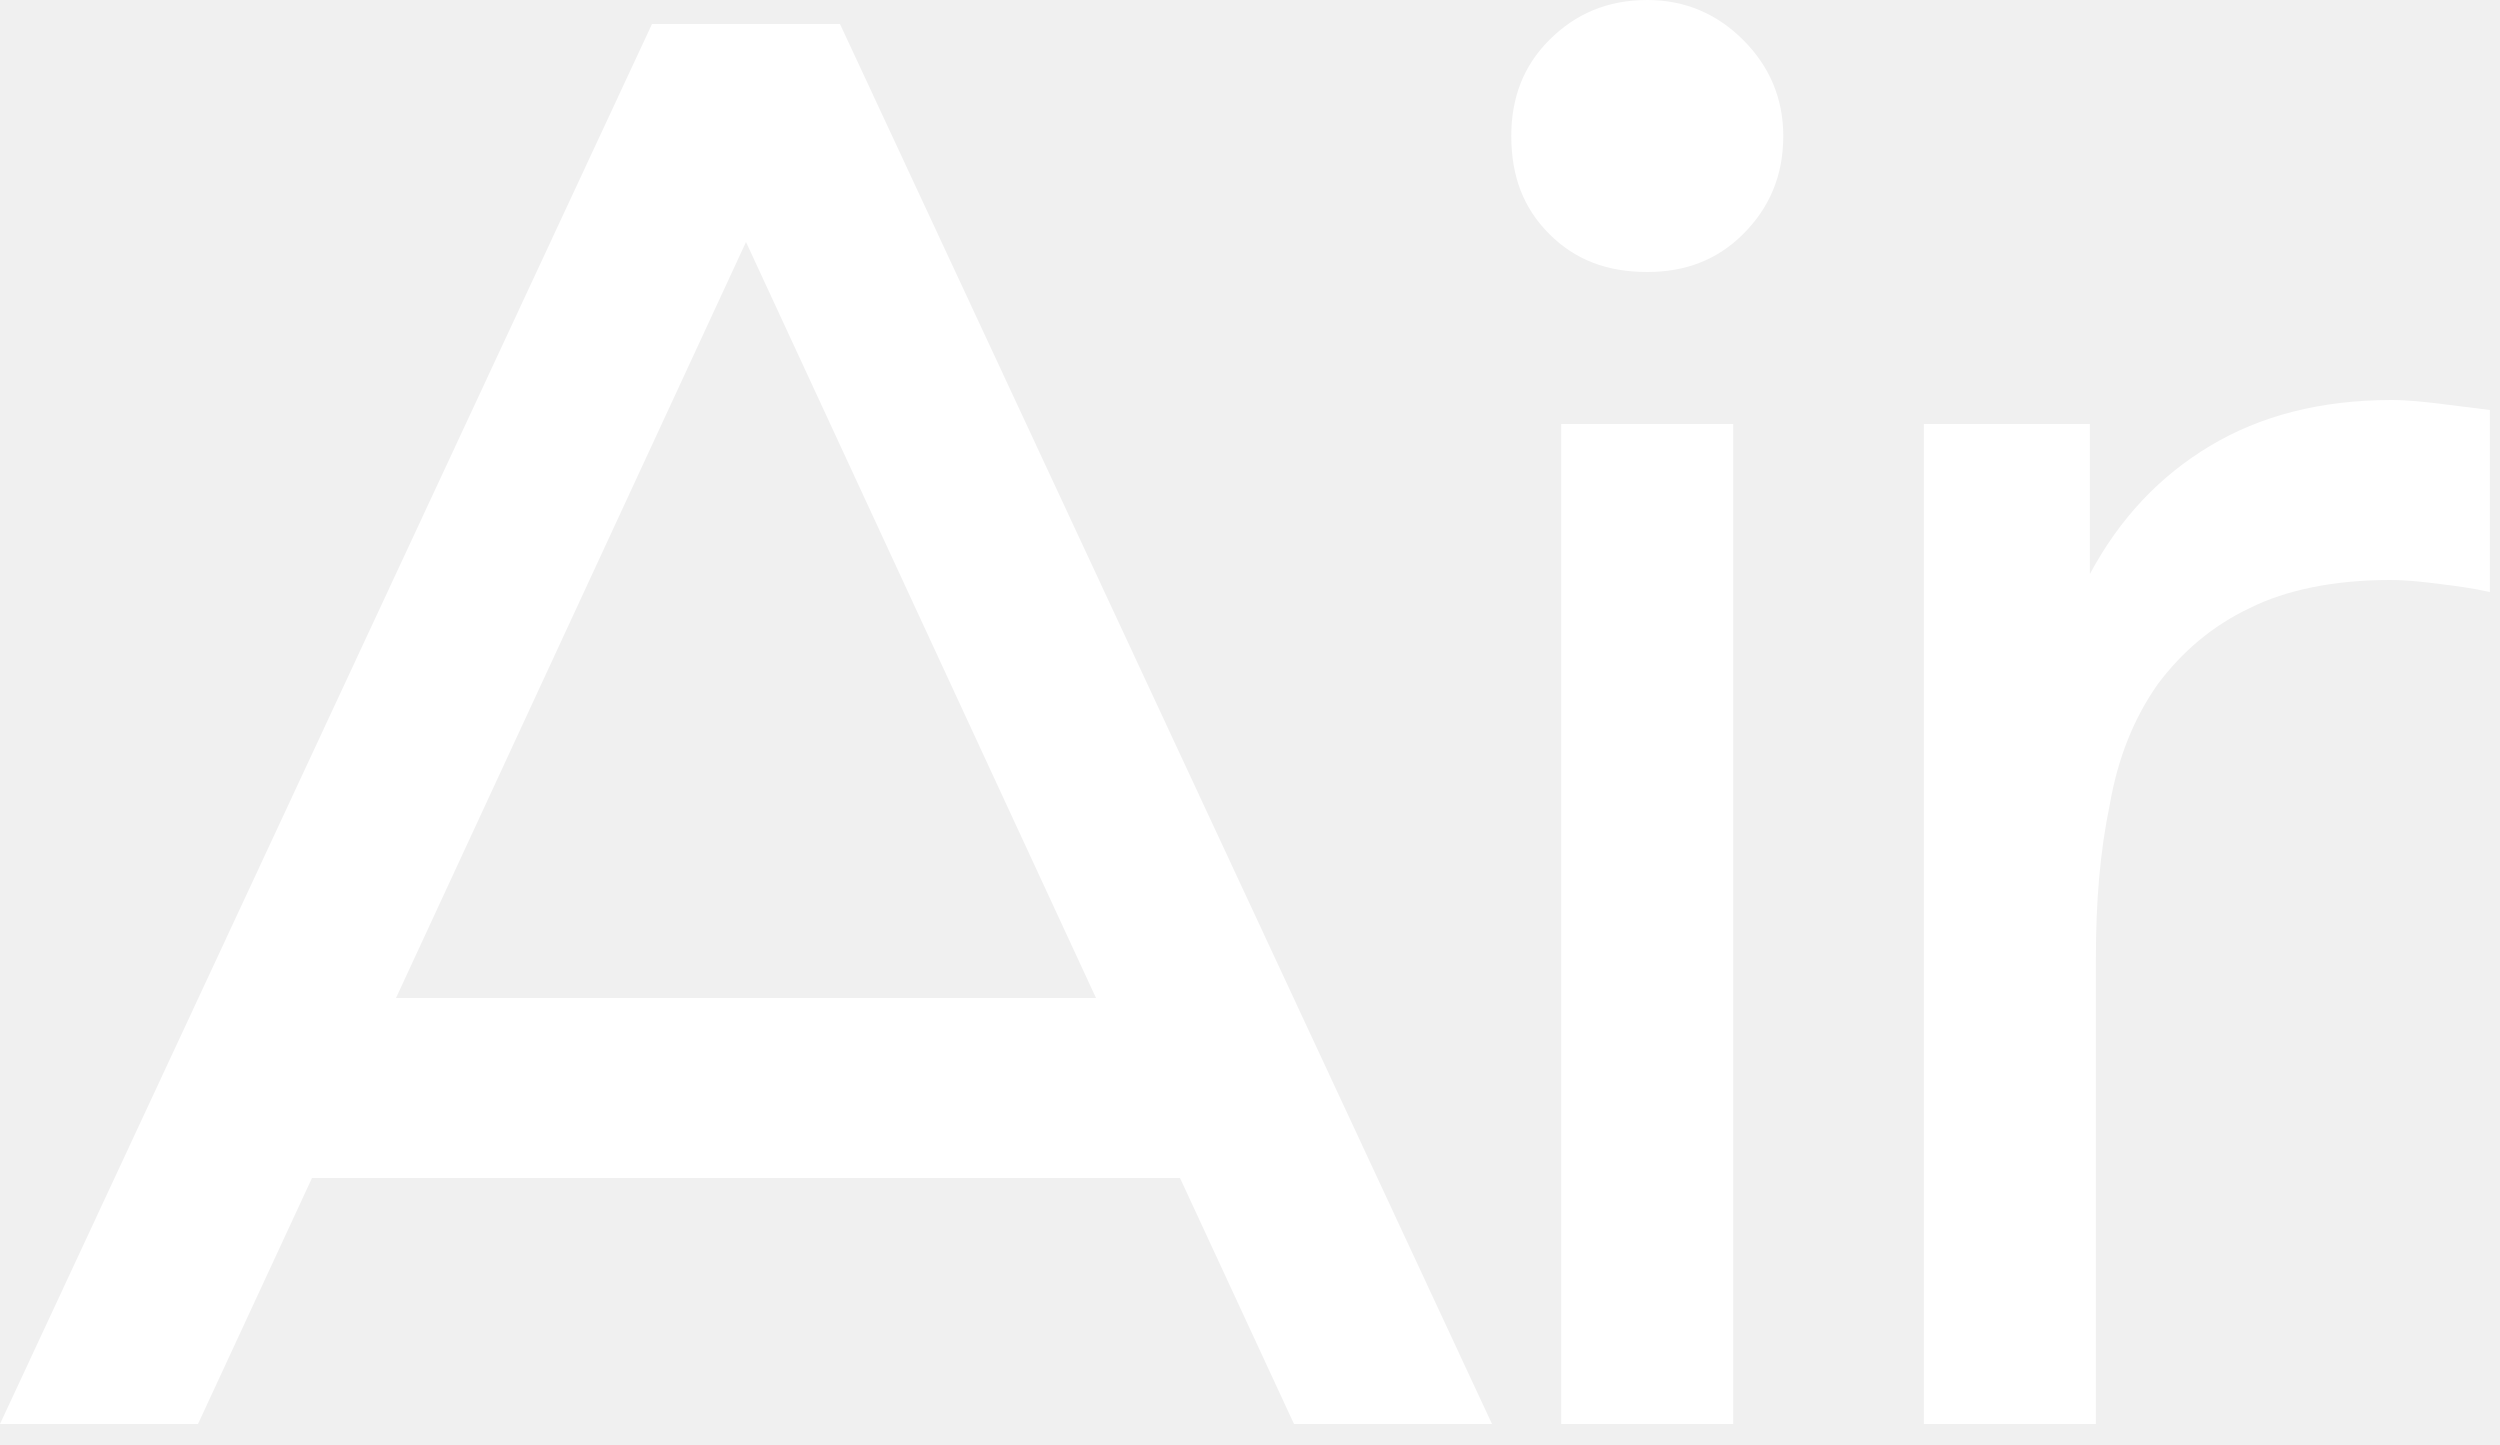
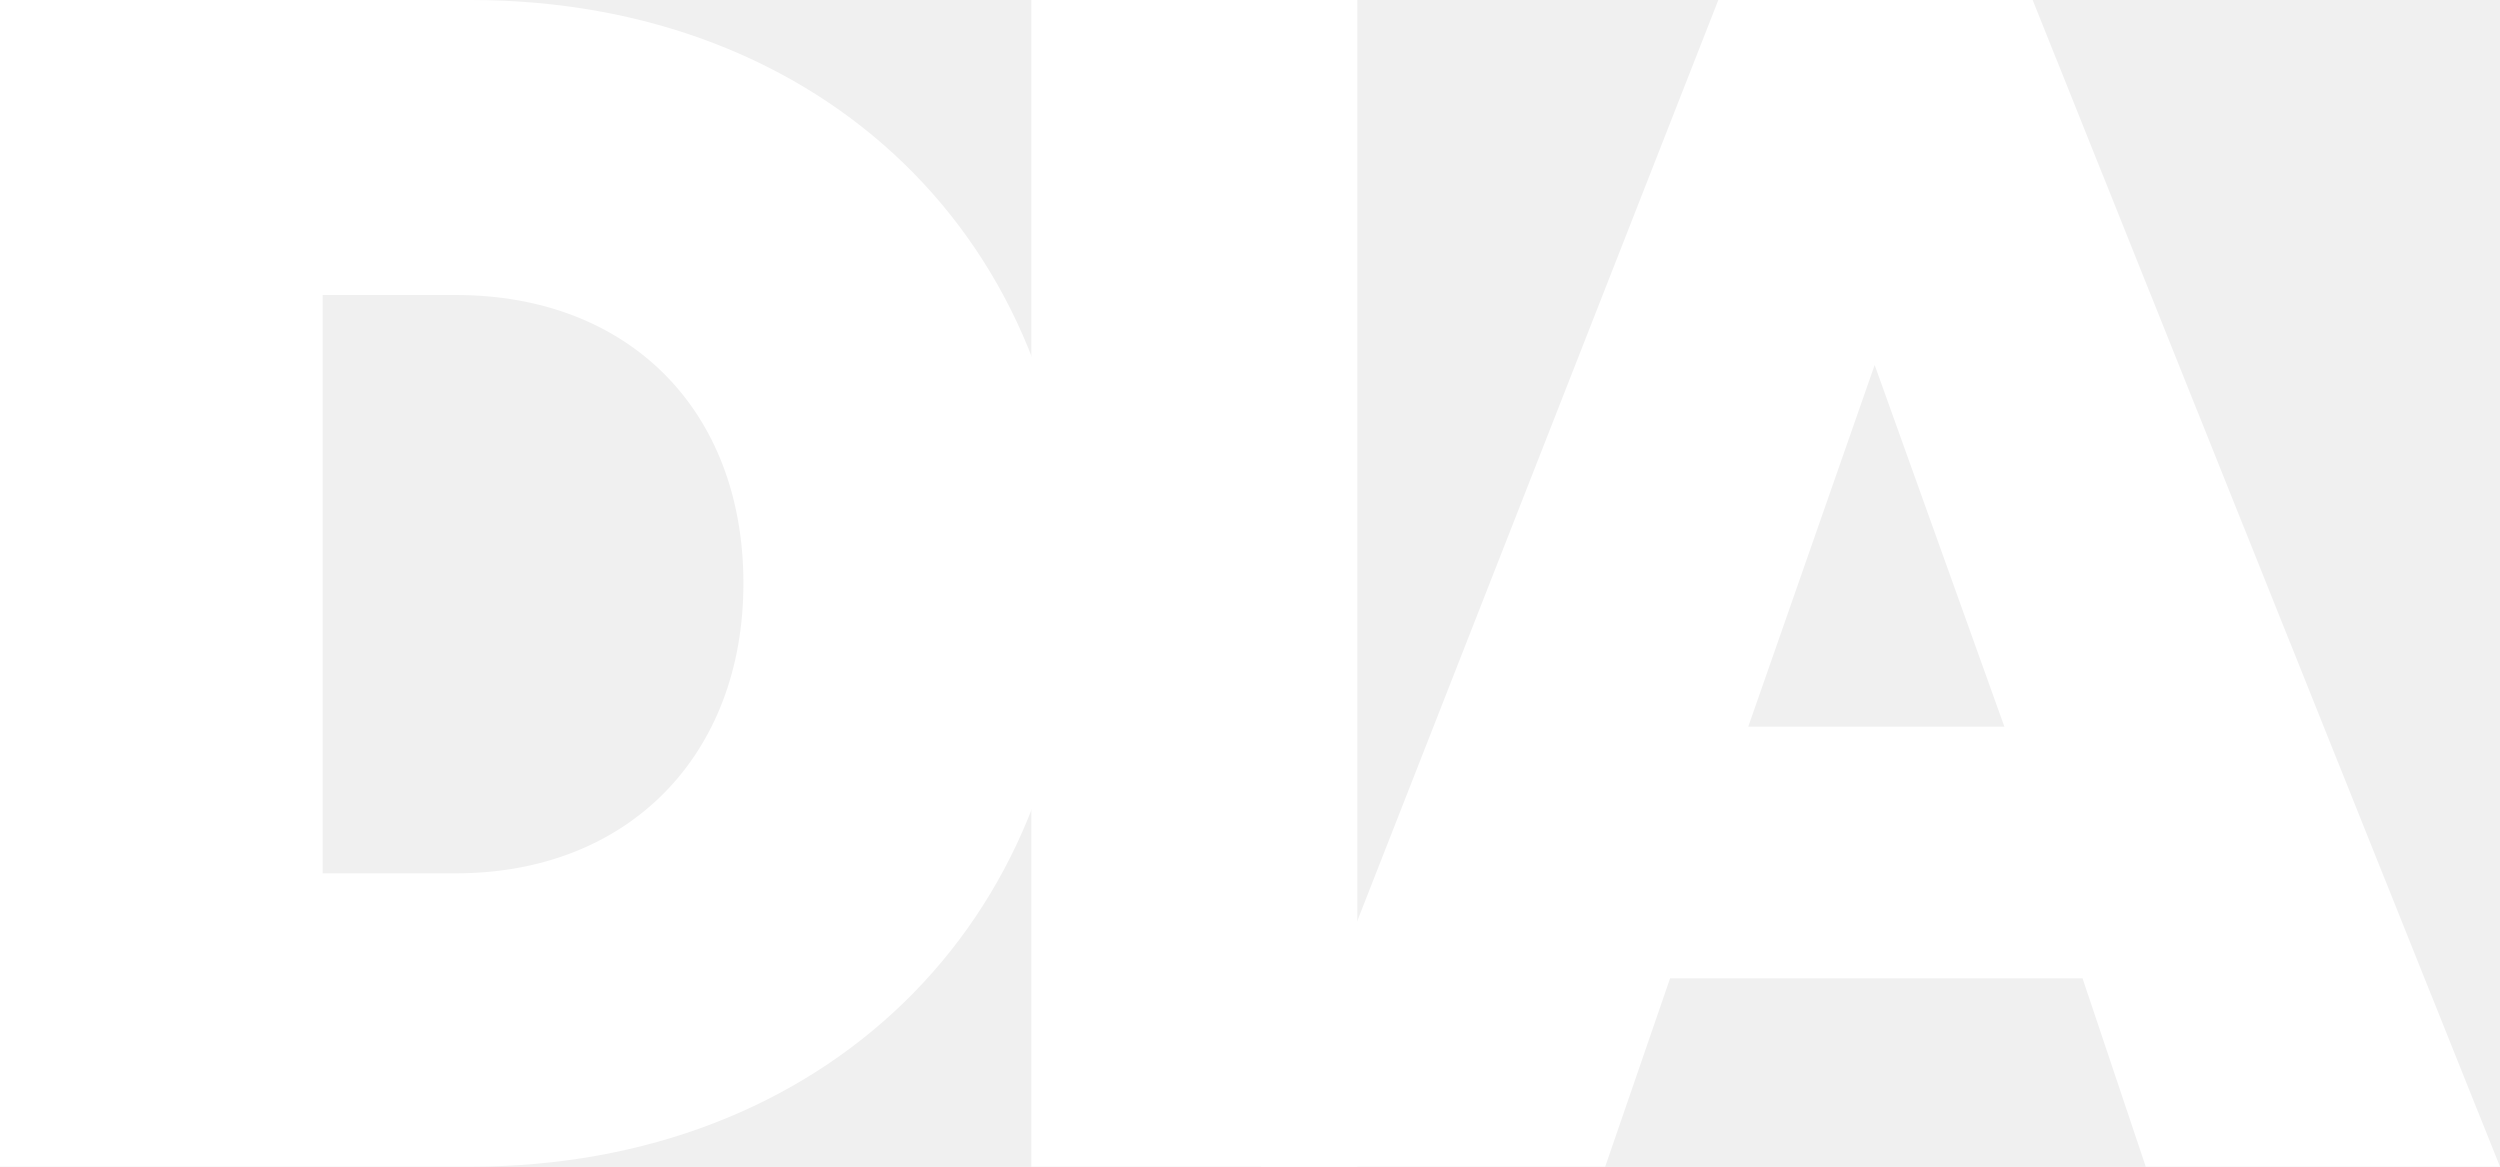
- <svg xmlns="http://www.w3.org/2000/svg" width="45" height="26" viewBox="0 0 45 26" fill="none">
-   <path d="M7.128 17.964L13.428 4.356L19.728 17.964H7.128ZM21.24 21.204L23.292 25.632H26.856L15.12 0.432H11.736L0 25.632H3.564L5.616 21.204H21.24Z" fill="white" />
-   <path d="M27.203 2.448C27.203 3.168 27.419 3.744 27.887 4.212C28.355 4.68 28.93 4.896 29.651 4.896C30.334 4.896 30.91 4.68 31.378 4.212C31.846 3.744 32.099 3.168 32.099 2.448C32.099 1.764 31.846 1.188 31.378 0.72C30.91 0.252 30.334 0 29.651 0C28.93 0 28.355 0.252 27.887 0.72C27.419 1.188 27.203 1.764 27.203 2.448ZM31.198 7.632H28.102V25.632H31.198V7.632Z" fill="white" />
-   <path d="M37.618 10.332V7.632H34.63V25.632H37.726V17.244C37.726 16.236 37.798 15.336 37.978 14.472C38.122 13.644 38.41 12.924 38.842 12.312C39.274 11.736 39.814 11.268 40.498 10.944C41.146 10.62 42.01 10.44 43.018 10.44C43.342 10.44 43.63 10.476 43.918 10.512C44.206 10.548 44.494 10.584 44.818 10.656V7.38C44.53 7.344 44.242 7.308 43.954 7.272C43.666 7.236 43.342 7.2 43.054 7.2C41.758 7.2 40.678 7.488 39.778 8.028C38.878 8.568 38.158 9.324 37.618 10.332Z" fill="white" />
+ <svg xmlns="http://www.w3.org/2000/svg" width="60" height="28" viewBox="0 0 60 28" fill="none">
+   <path d="M11.296 0H0V28H11.296C19.758 28 25.746 22.16 25.746 14C25.746 5.8 19.758 0 11.296 0ZM10.937 20.96H7.744V7.08H10.937C15.088 7.08 17.842 9.84 17.842 14C17.842 18.12 15.088 20.96 10.937 20.96Z" fill="white" />
+   <path d="M24.752 28H32.576V0H24.752V28Z" fill="white" />
+   <path d="M51.498 28H60L48.784 0H41.24L30.263 28H38.525L40.082 23.48H49.981L51.498 28ZM48.105 17.44H41.958L44.992 8.76L48.105 17.44Z" fill="white" />
</svg>
